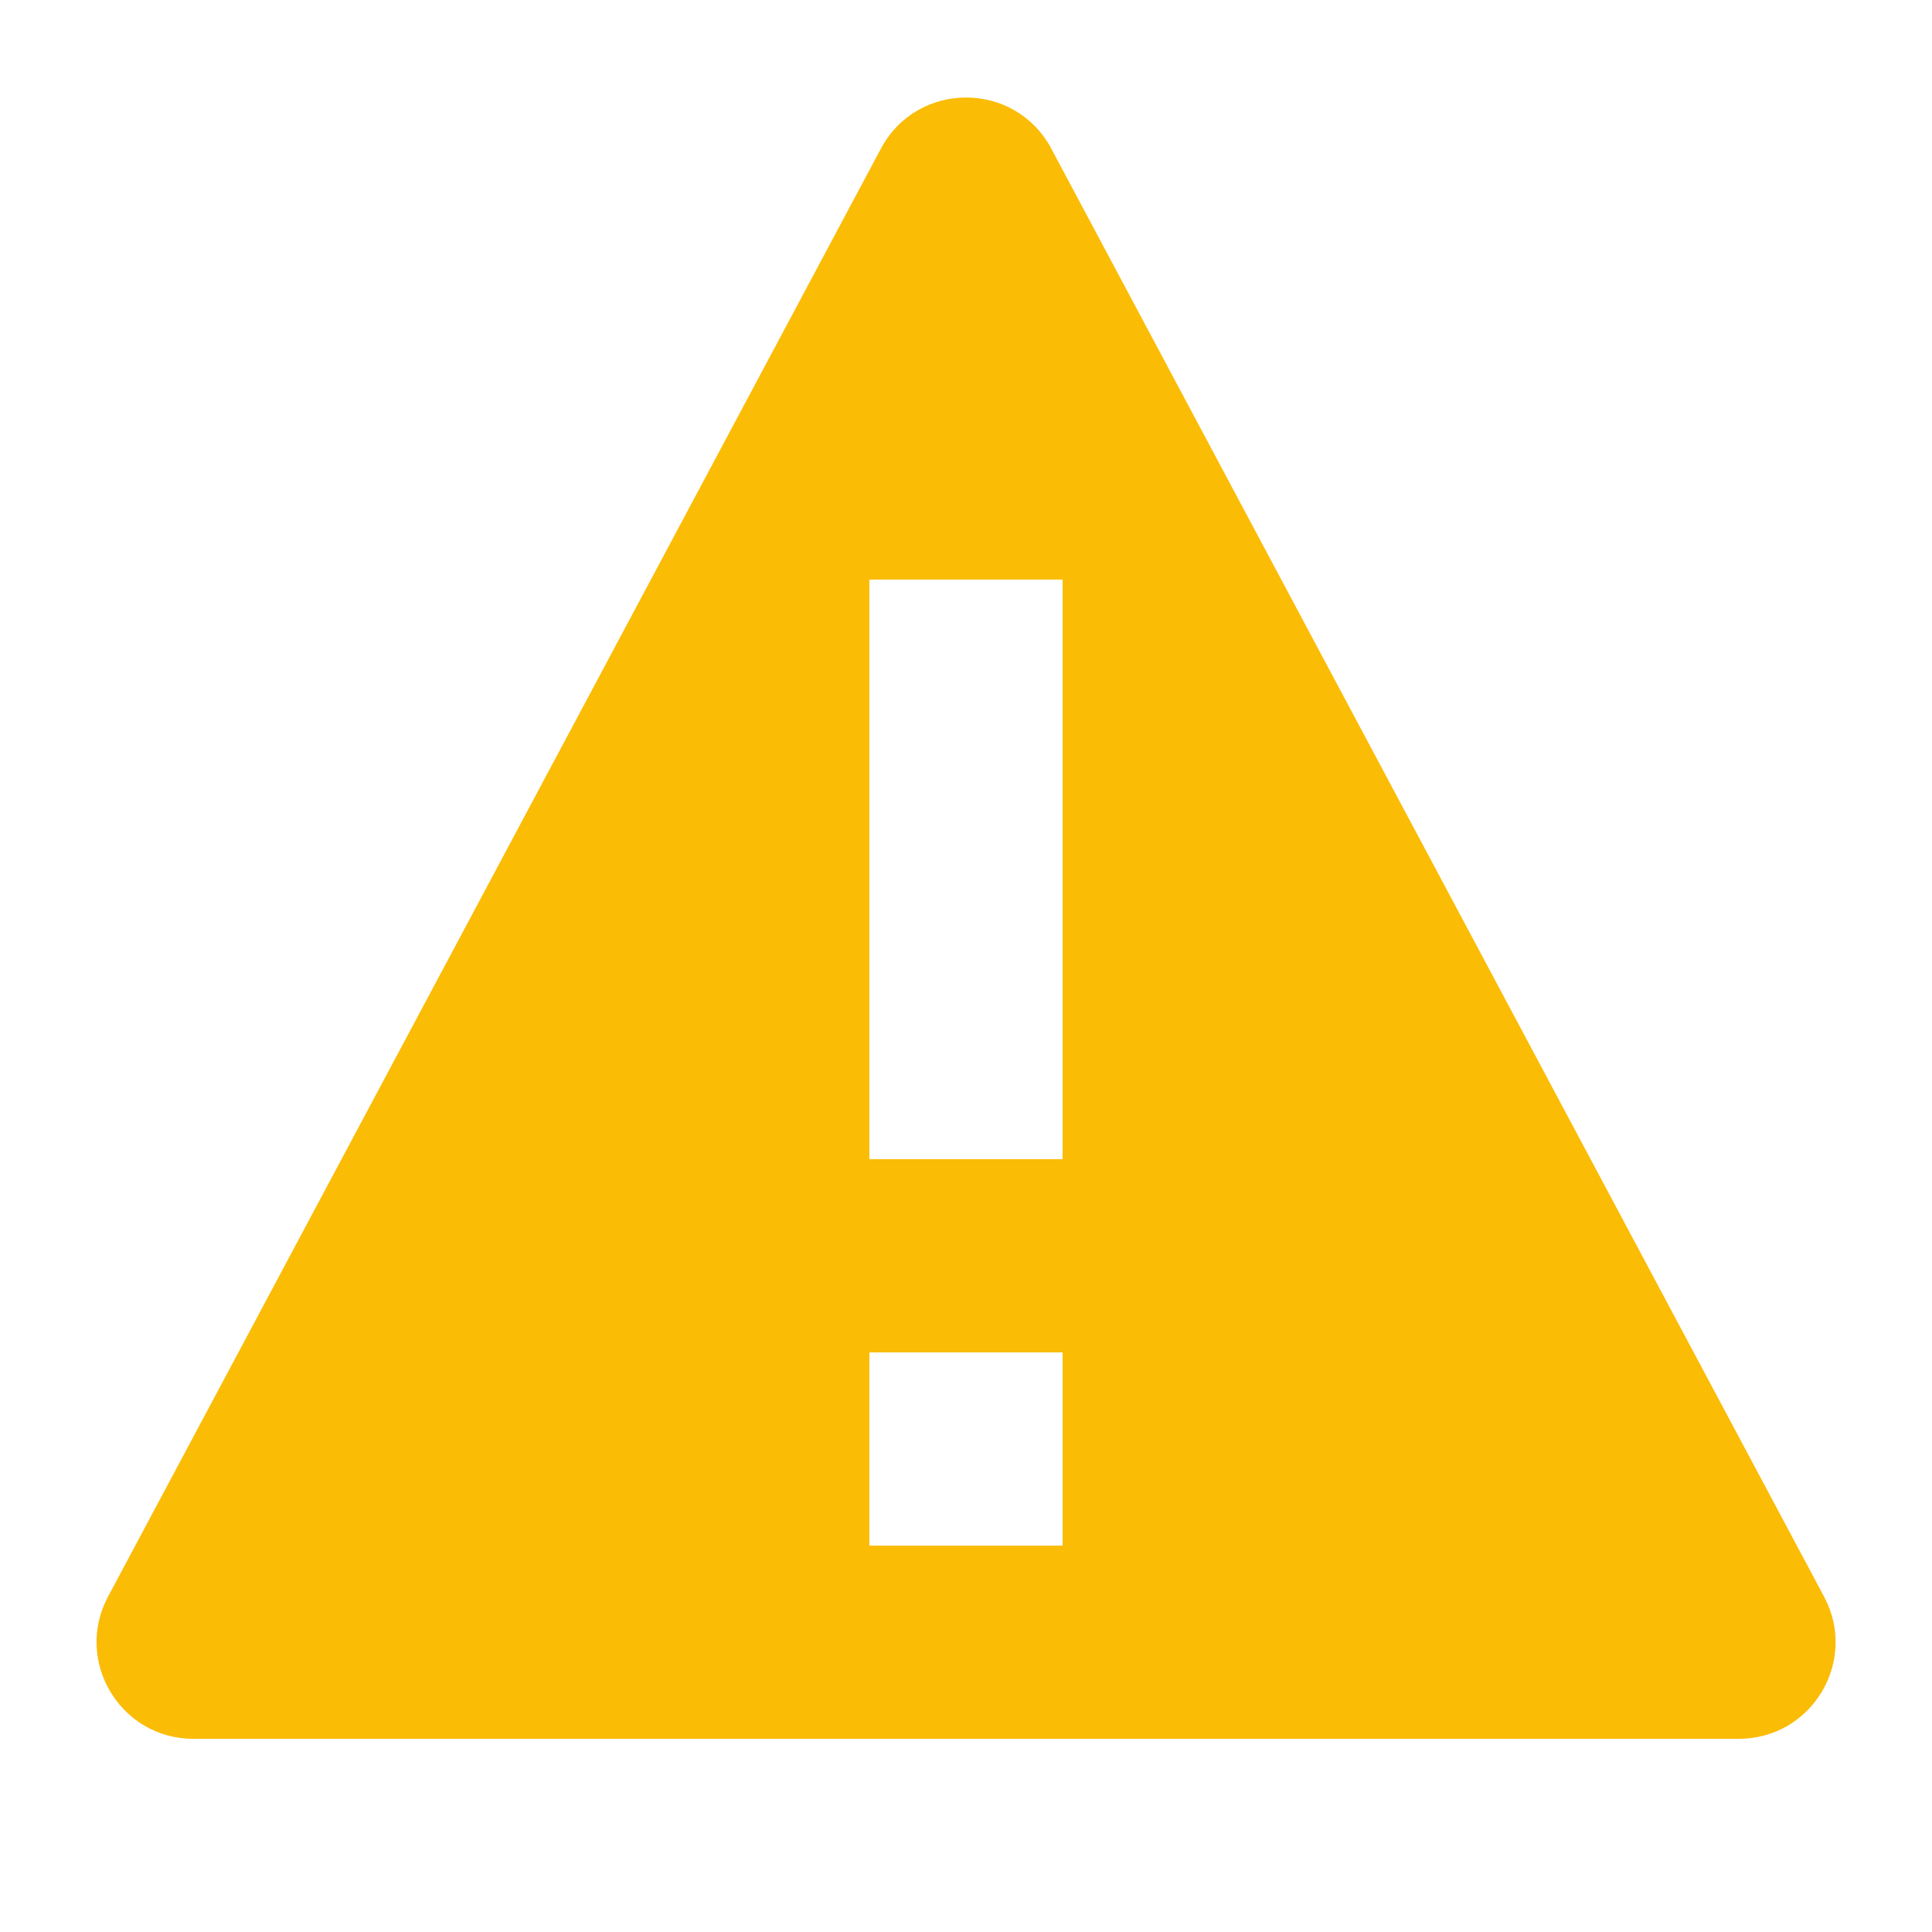
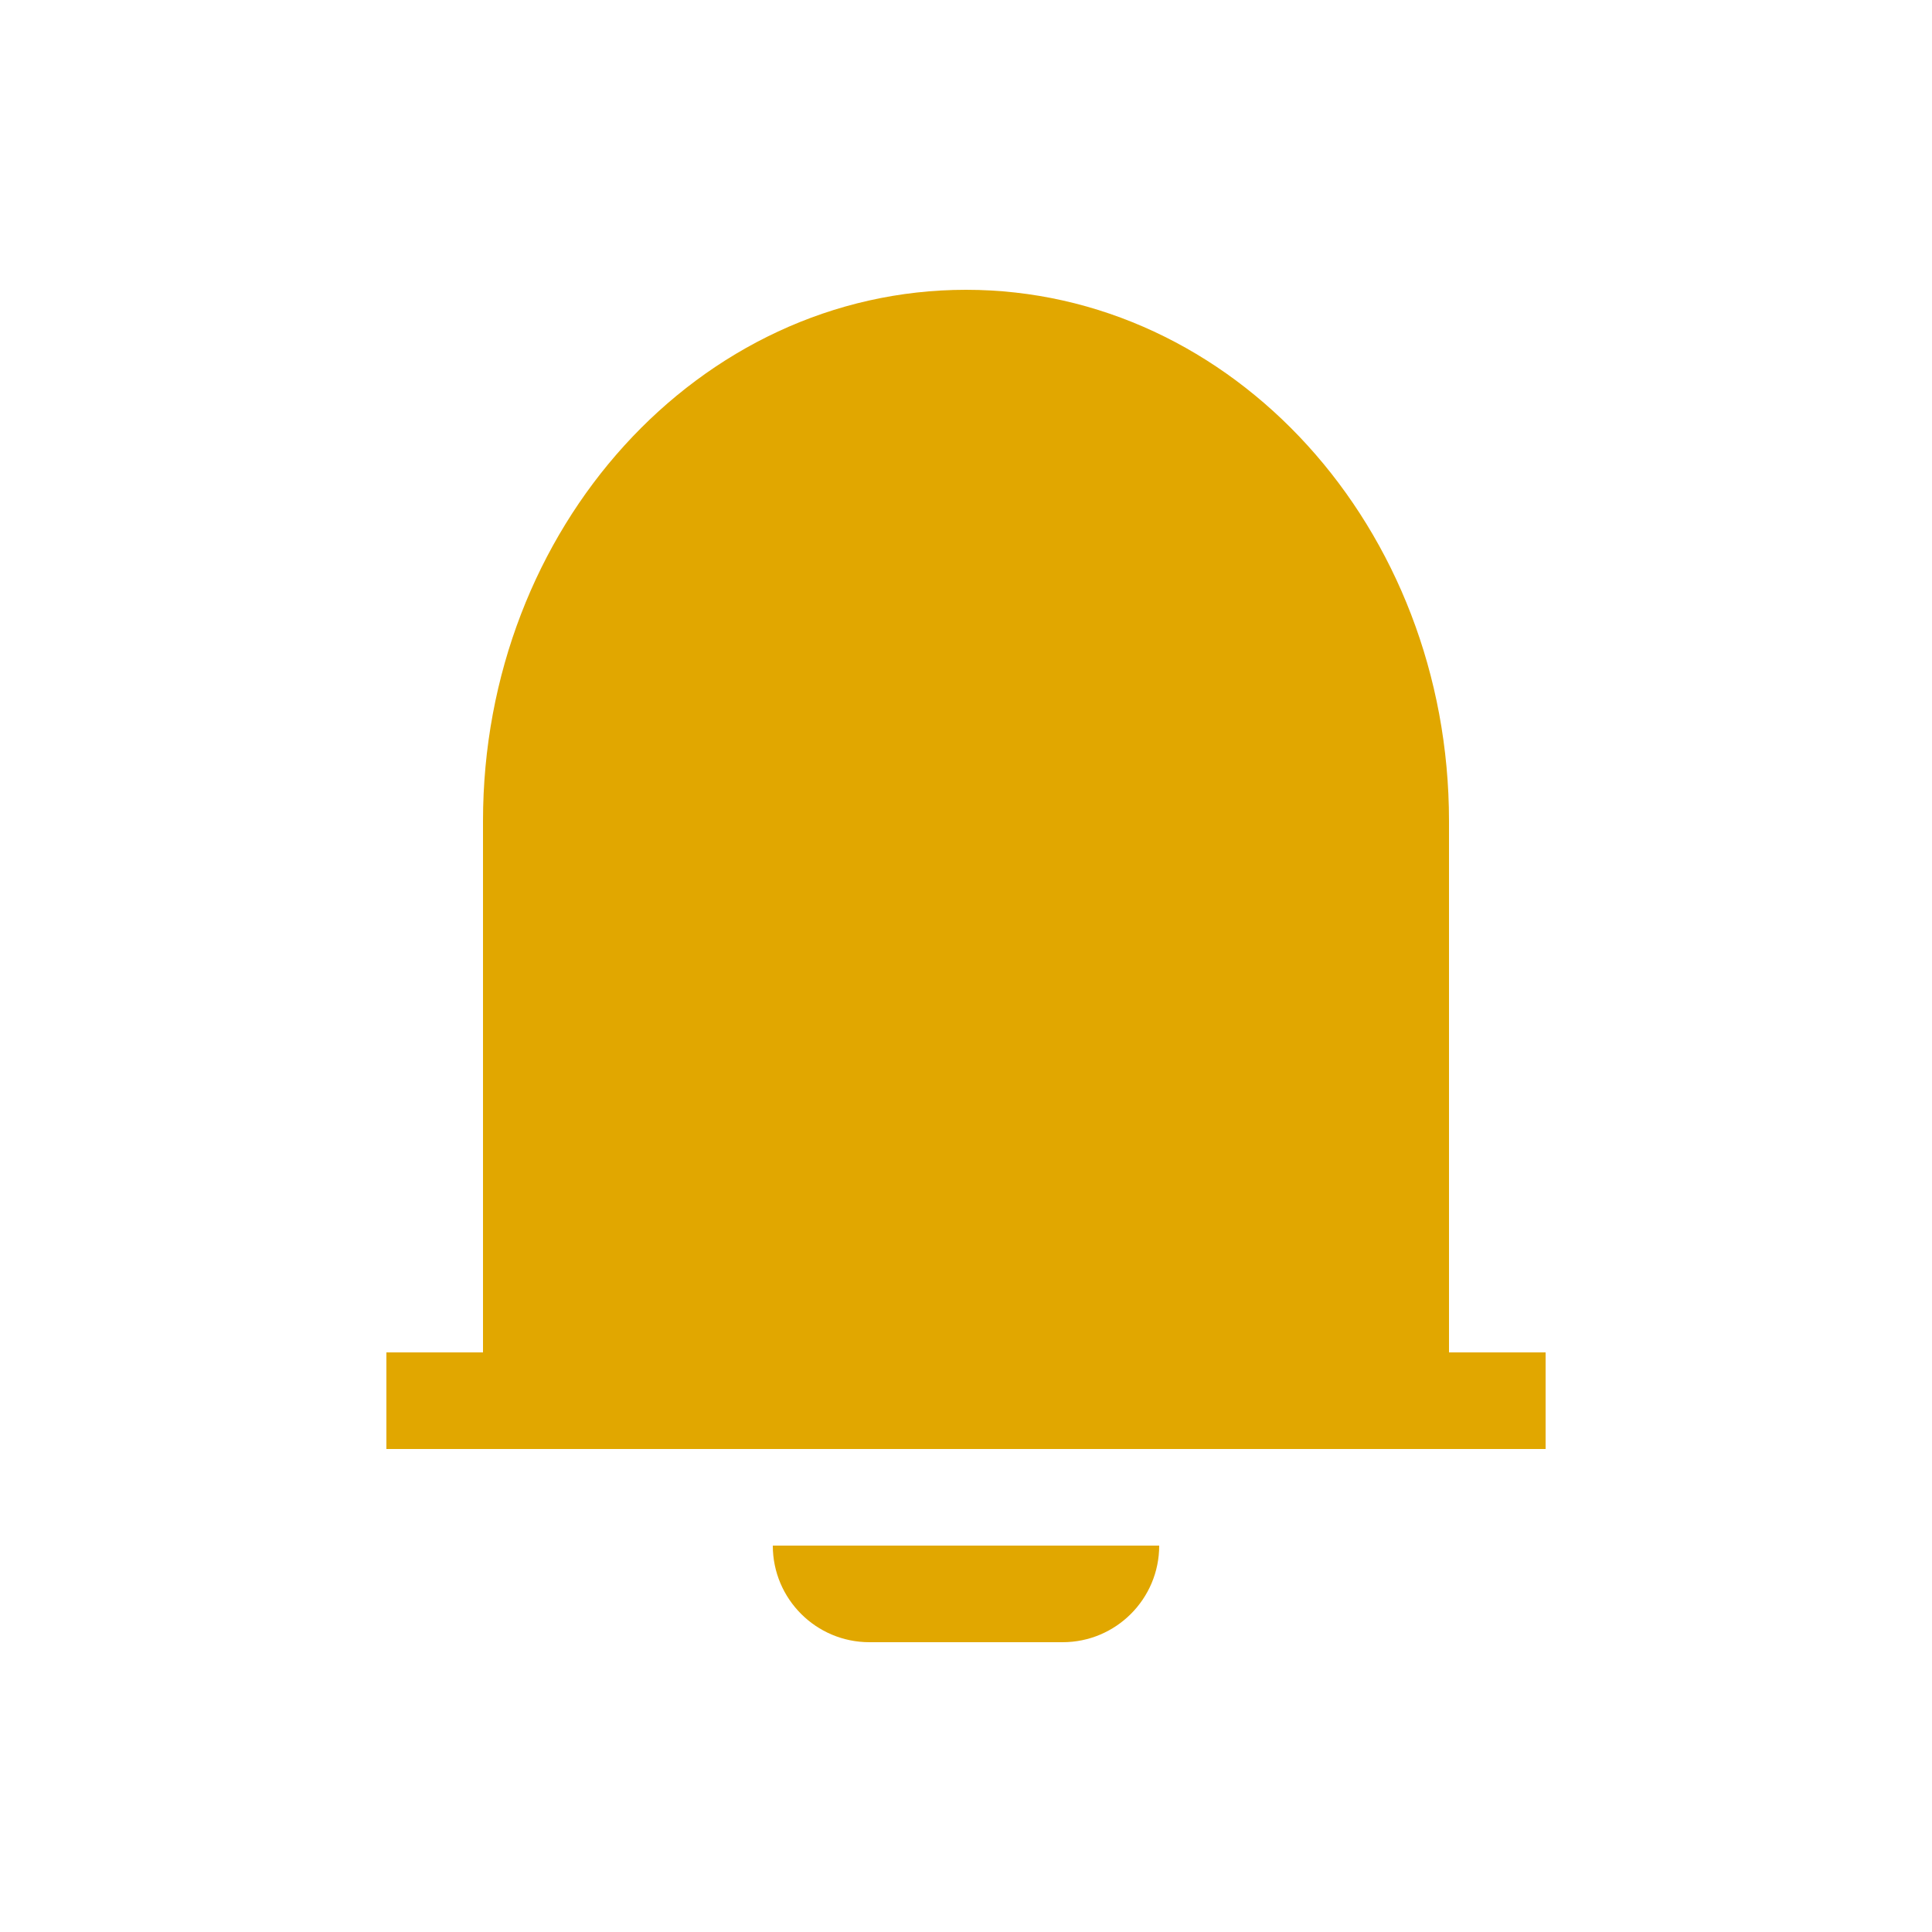
- <svg xmlns="http://www.w3.org/2000/svg" width="20" height="20" viewBox="0 0 20 20" fill="none">
-   <path fill-rule="evenodd" clip-rule="evenodd" d="M9.119 1.539C9.495 0.833 10.507 0.833 10.883 1.539L18.883 16.529C19.239 17.195 18.756 18 18.001 18L2.001 18C1.246 18 0.763 17.195 1.118 16.529L9.119 1.539ZM11 12L9 12L9 6L11 6L11 12ZM9 16L11 16L11 14L9 14L9 16Z" fill="#FBBC05" />
+ <svg xmlns="http://www.w3.org/2000/svg" version="1.1" viewBox="0 0 20 20">
+   <g fill="none" fill-rule="evenodd">
+     <path d="m12 16c0 0.552-0.448 1-1 1h-2c-0.552 0-1-0.448-1-1h4zm-8-1v-1h1v-5.5c0-3.038 2.239-5.5 5-5.5 2.761 0 5 2.462 5 5.5v5.5h1v1h-12z" fill="#E1A700" fill-rule="nonzero" />
+   </g>
</svg>
